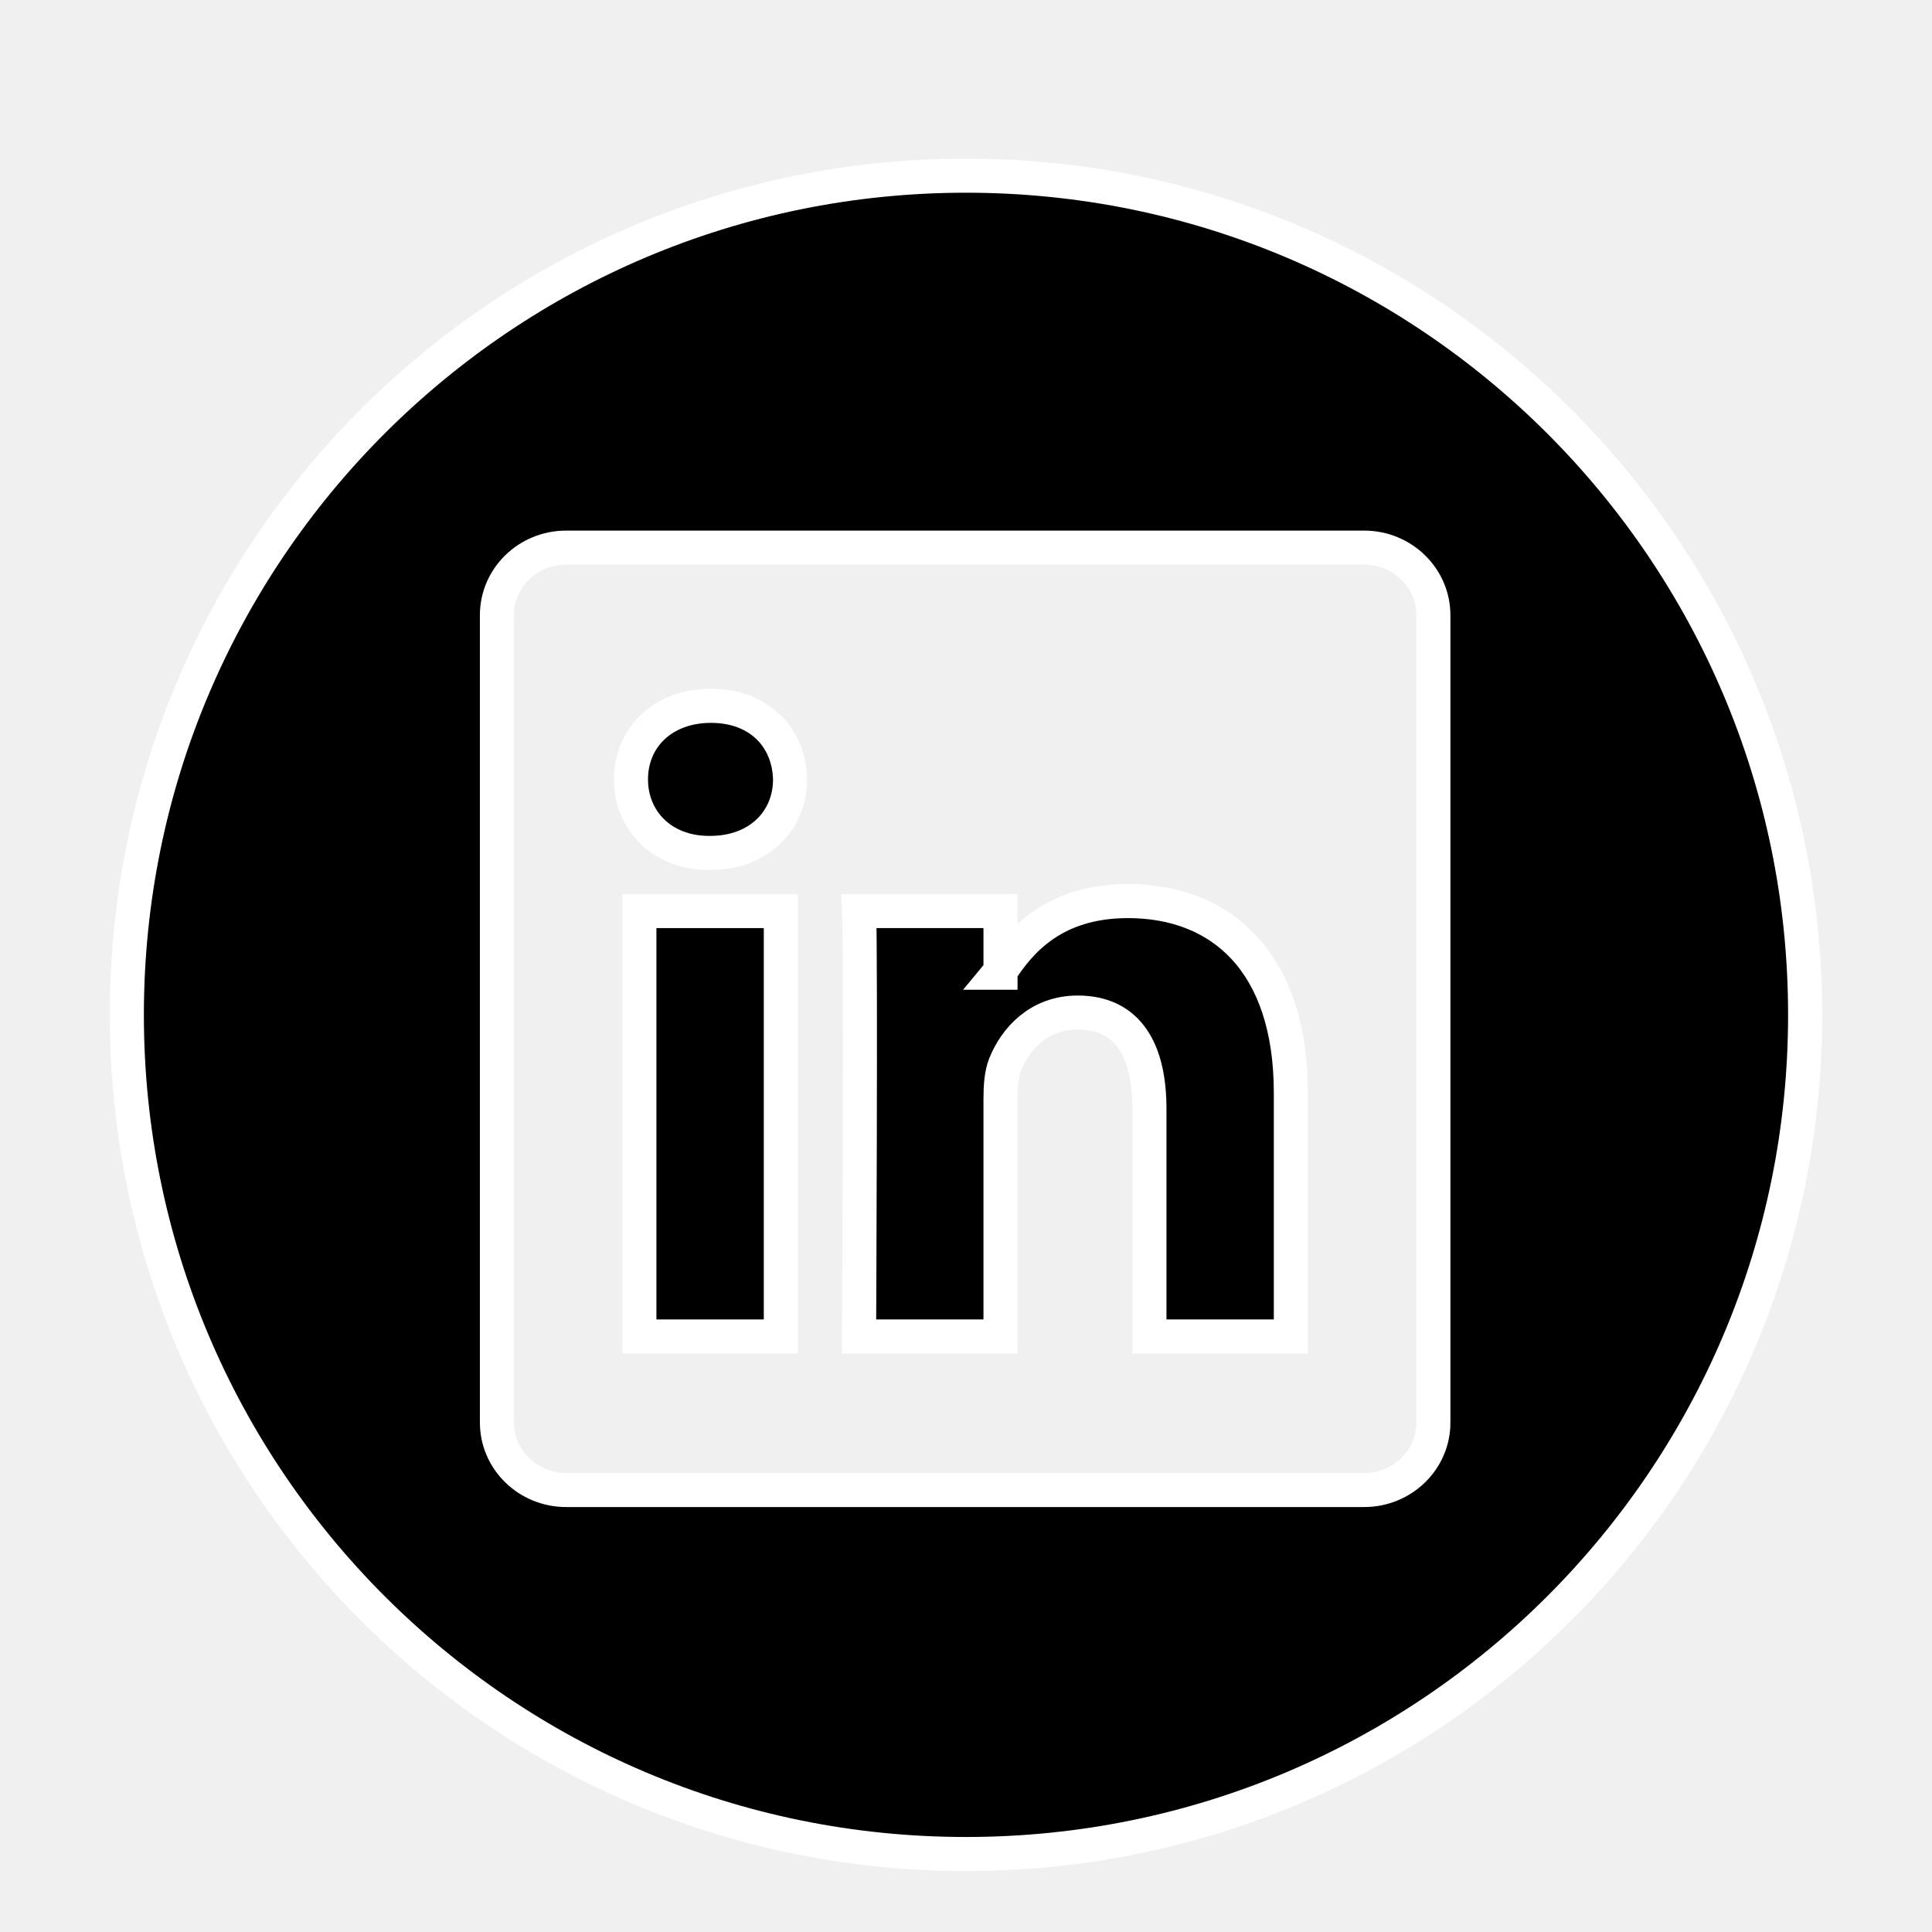
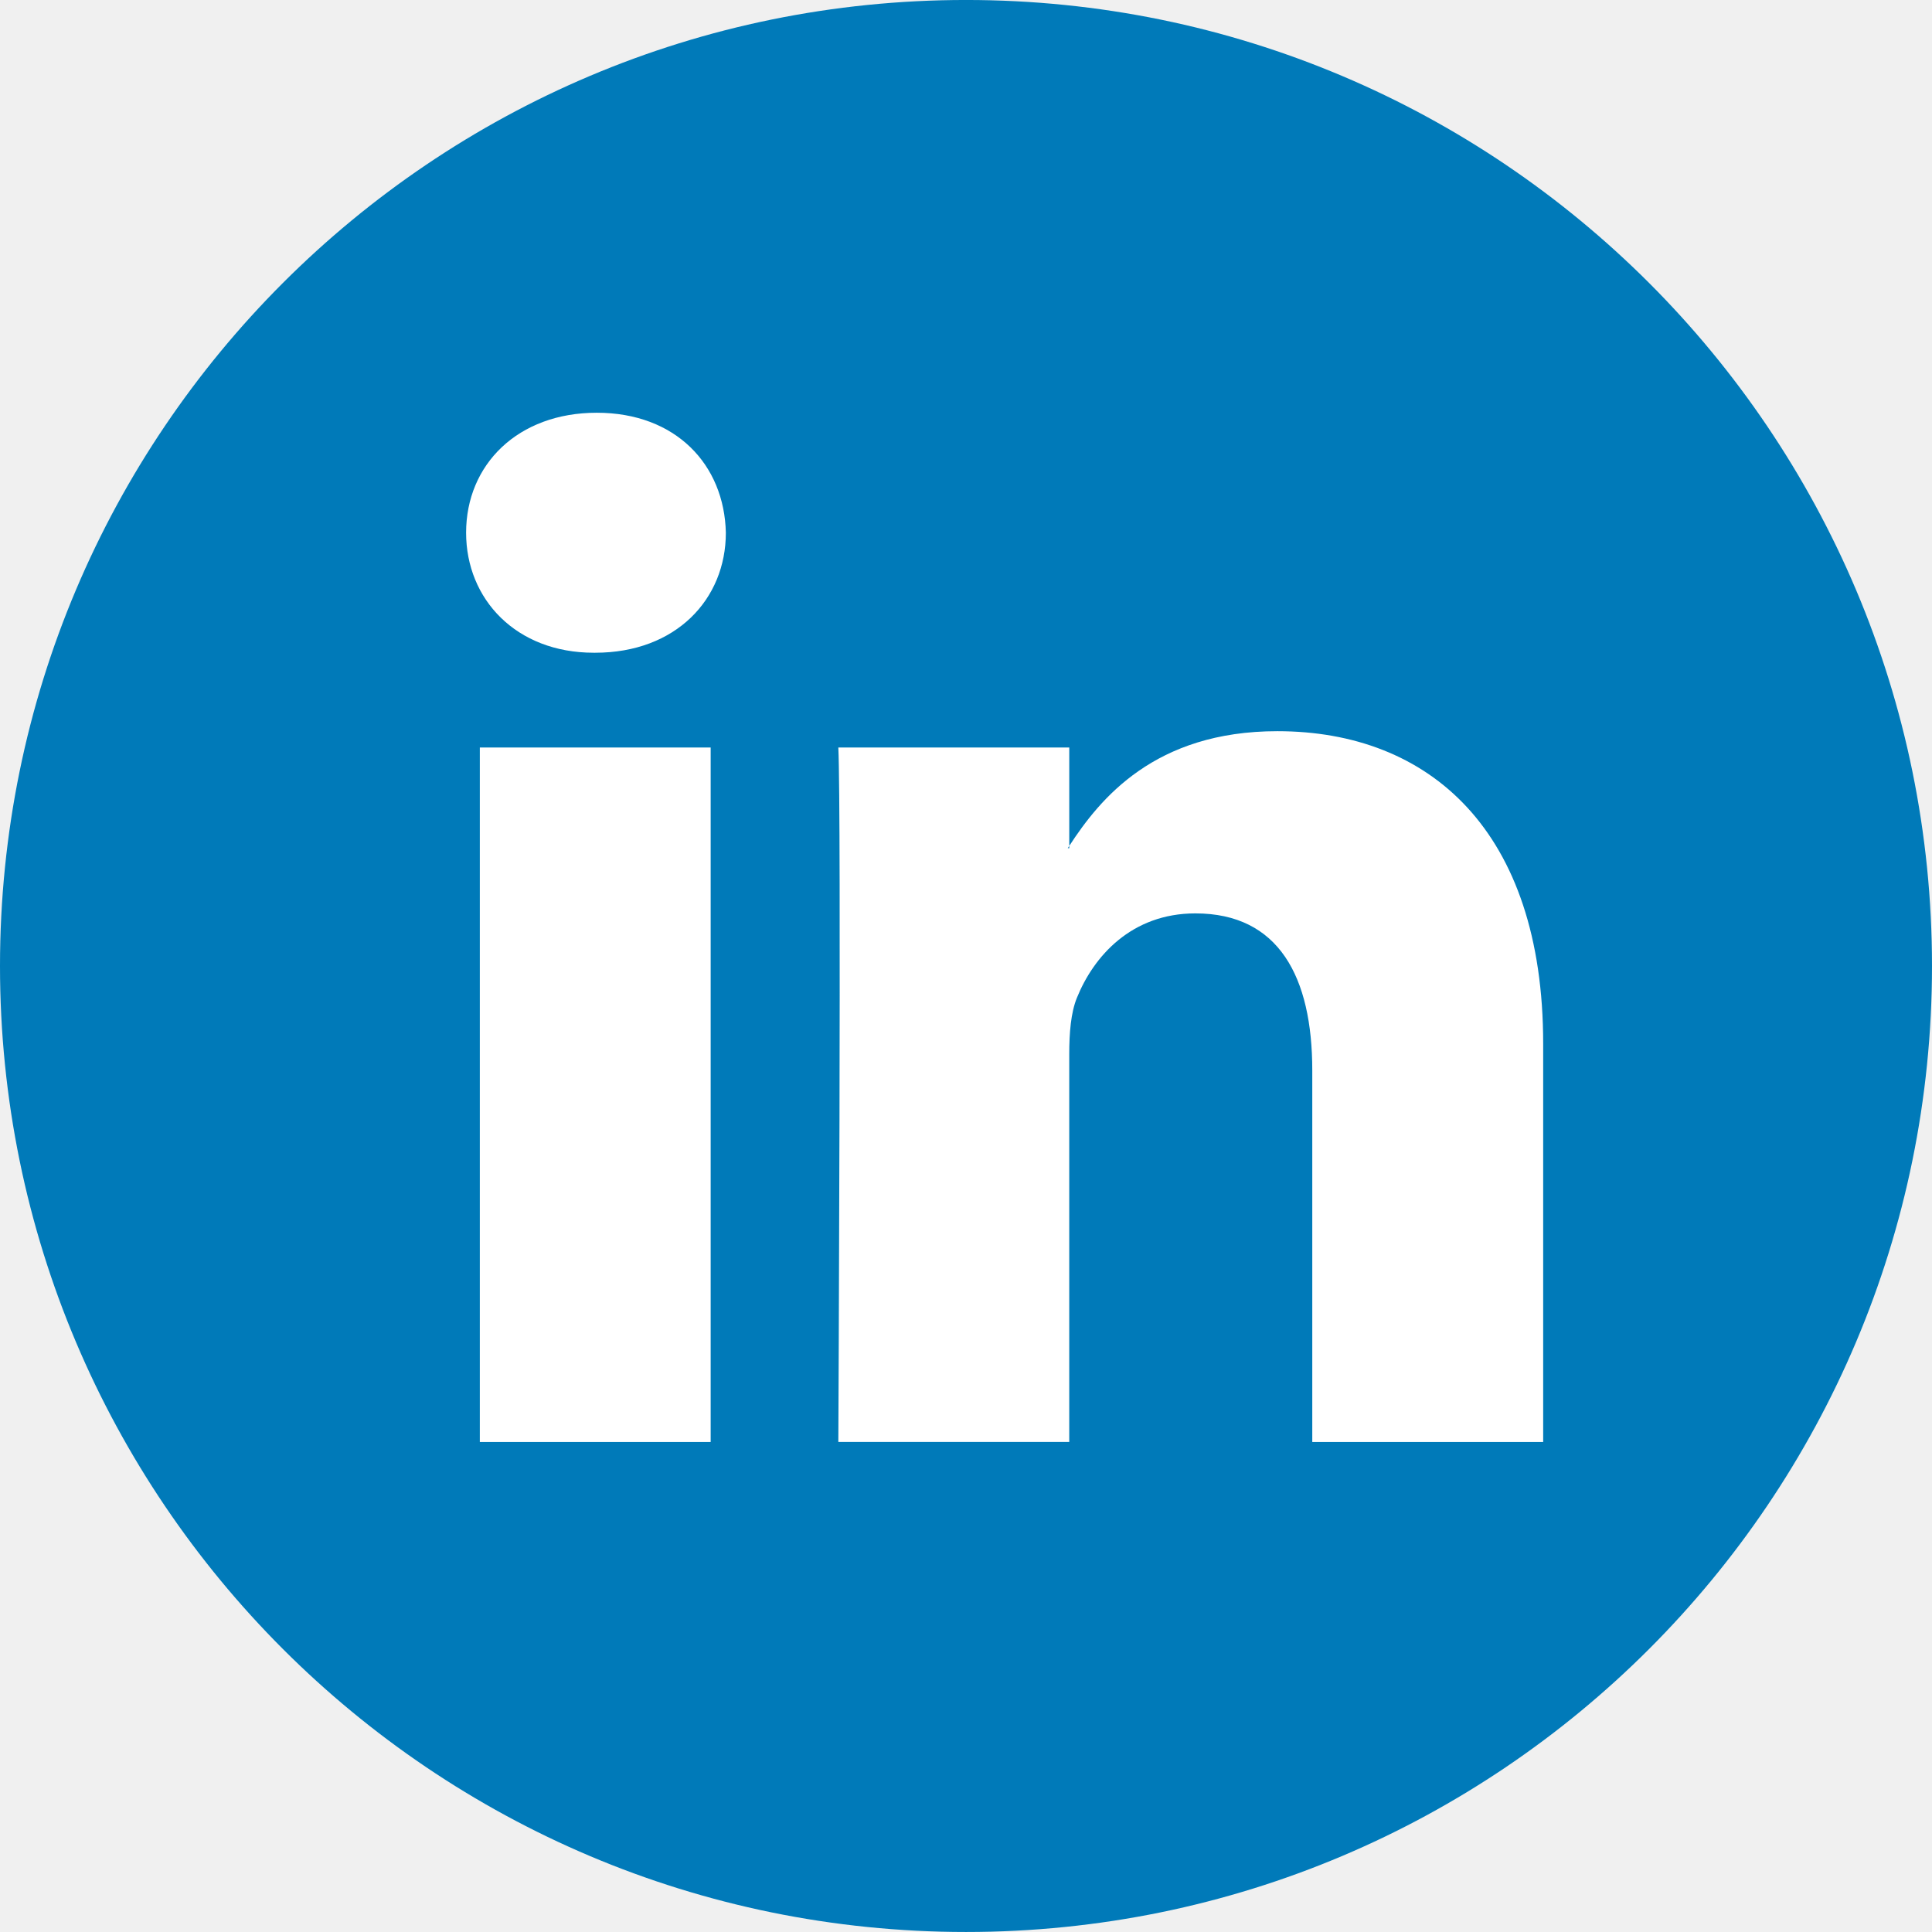
- <svg xmlns="http://www.w3.org/2000/svg" stroke="white" enable-background="new 0 0 56.693 56.693" height="56.693px" id="Layer_1" version="1.1" viewBox="0 0 56.693 56.693" width="56.693px" xml:space="preserve">
+ <svg xmlns="http://www.w3.org/2000/svg" version="1.1" id="Capa_1" x="0px" y="0px" viewBox="0 0 112.196 112.196" style="enable-background:new 0 0 112.196 112.196;" xml:space="preserve">
  <g>
-     <path d="M28.347,5.155c-13.6,0-24.625,11.025-24.625,24.625c0,13.602,11.025,24.625,24.625,24.625   c13.598,0,24.623-11.023,24.623-24.625C52.97,16.181,41.944,5.155,28.347,5.155z M42.062,41.741c0,1.096-0.91,1.982-2.031,1.982   H16.613c-1.123,0-2.031-0.887-2.031-1.982V18.052c0-1.094,0.908-1.982,2.031-1.982H40.03c1.121,0,2.031,0.889,2.031,1.982V41.741z" />
-     <path d="M33.099,26.441c-2.201,0-3.188,1.209-3.74,2.061v0.041h-0.027c0.01-0.012,0.02-0.027,0.027-0.041v-1.768h-4.15   c0.055,1.17,0,12.484,0,12.484h4.15v-6.973c0-0.375,0.027-0.744,0.137-1.012c0.301-0.744,0.984-1.52,2.129-1.52   c1.504,0,2.104,1.146,2.104,2.824v6.68h4.15V32.06C37.878,28.224,35.829,26.441,33.099,26.441z" />
-     <path d="M20.864,20.712c-1.419,0-2.349,0.934-2.349,2.159c0,1.197,0.9,2.158,2.294,2.158h0.027c1.447,0,2.348-0.961,2.348-2.158   C23.157,21.646,22.284,20.712,20.864,20.712z" />
-     <rect height="12.484" width="4.151" x="18.762" y="26.734" />
+     <circle style="fill:#007AB9;" cx="56.098" cy="56.097" r="56.098" />
+     <g>
+       <path style="fill:#FFFFFF;" d="M89.616,60.611v23.128H76.207V62.161c0-5.418-1.936-9.118-6.791-9.118    c-3.705,0-5.906,2.491-6.878,4.903c-0.353,0.862-0.444,2.059-0.444,3.268v22.524H48.684c0,0,0.18-36.546,0-40.329h13.411v5.715    c-0.027,0.045-0.065,0.089-0.089,0.132h0.089v-0.132c1.782-2.742,4.96-6.662,12.085-6.662    C83.002,42.462,89.616,48.226,89.616,60.611L89.616,60.611z M34.656,23.969c-4.587,0-7.588,3.011-7.588,6.967    c0,3.872,2.914,6.97,7.412,6.97h0.087c4.677,0,7.585-3.098,7.585-6.97C42.063,26.98,39.244,23.969,34.656,23.969L34.656,23.969z     M27.865,83.739H41.27V43.409H27.865V83.739z" />
+     </g>
  </g>
</svg>
